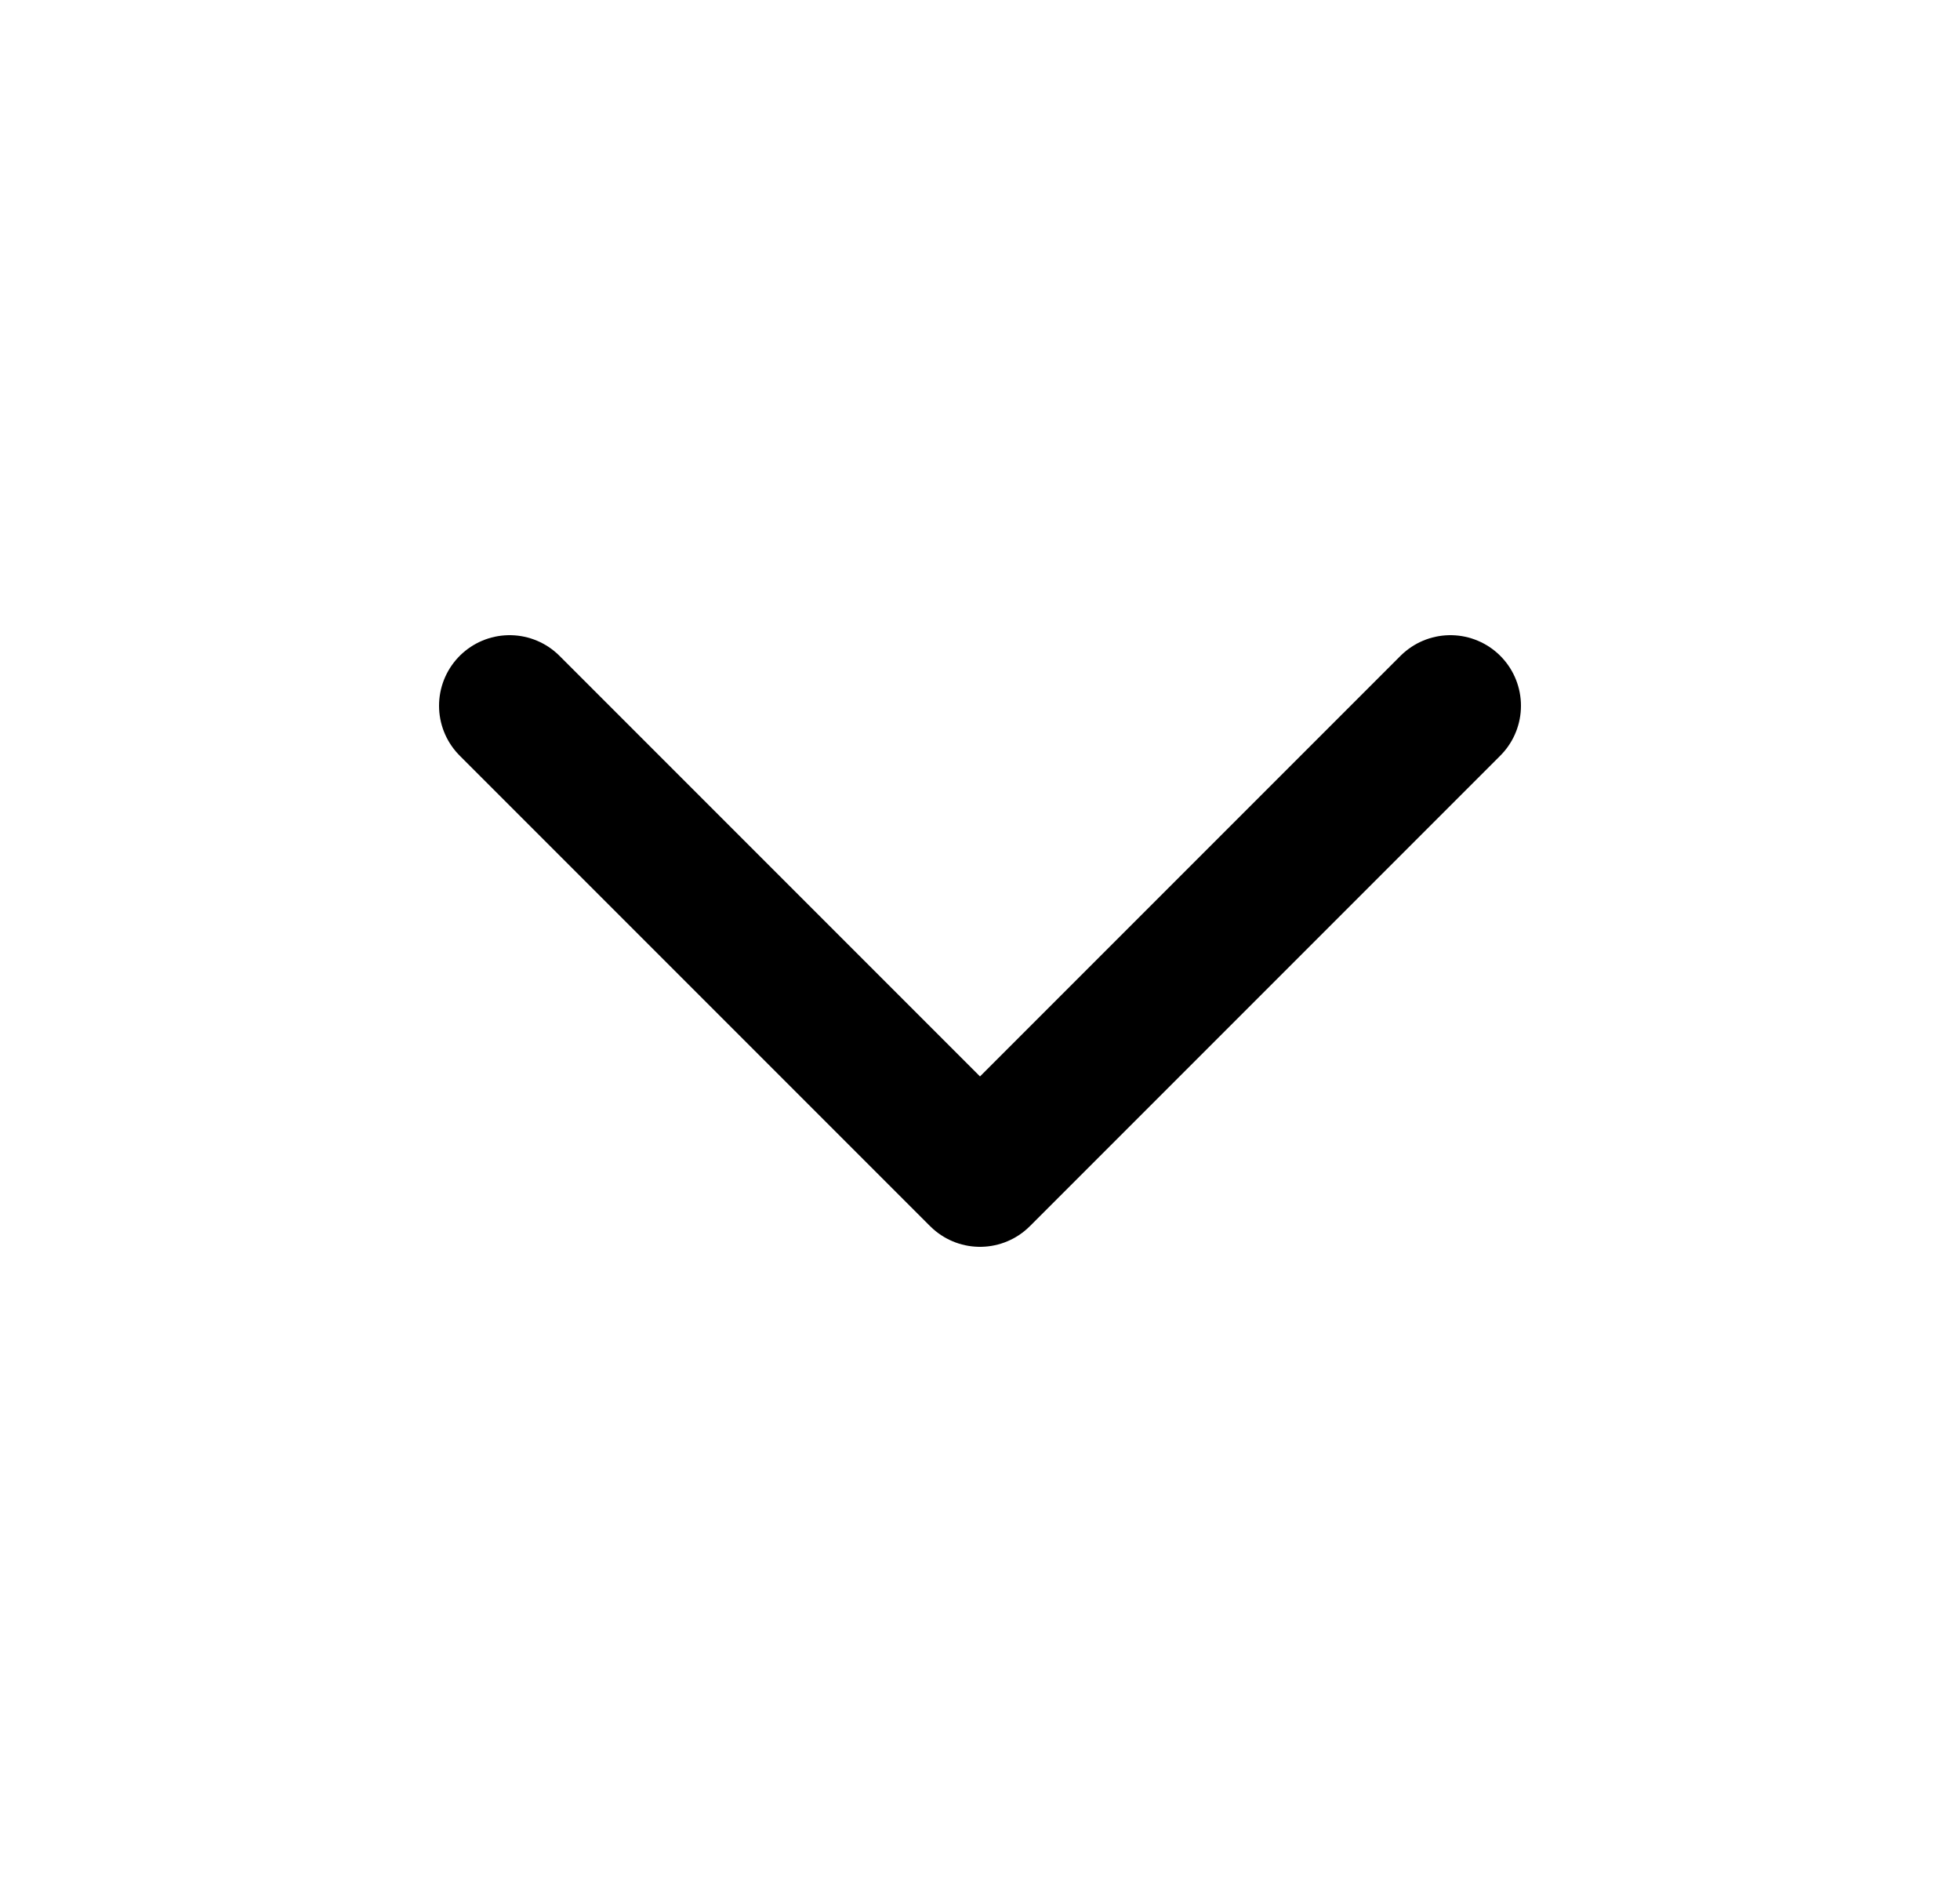
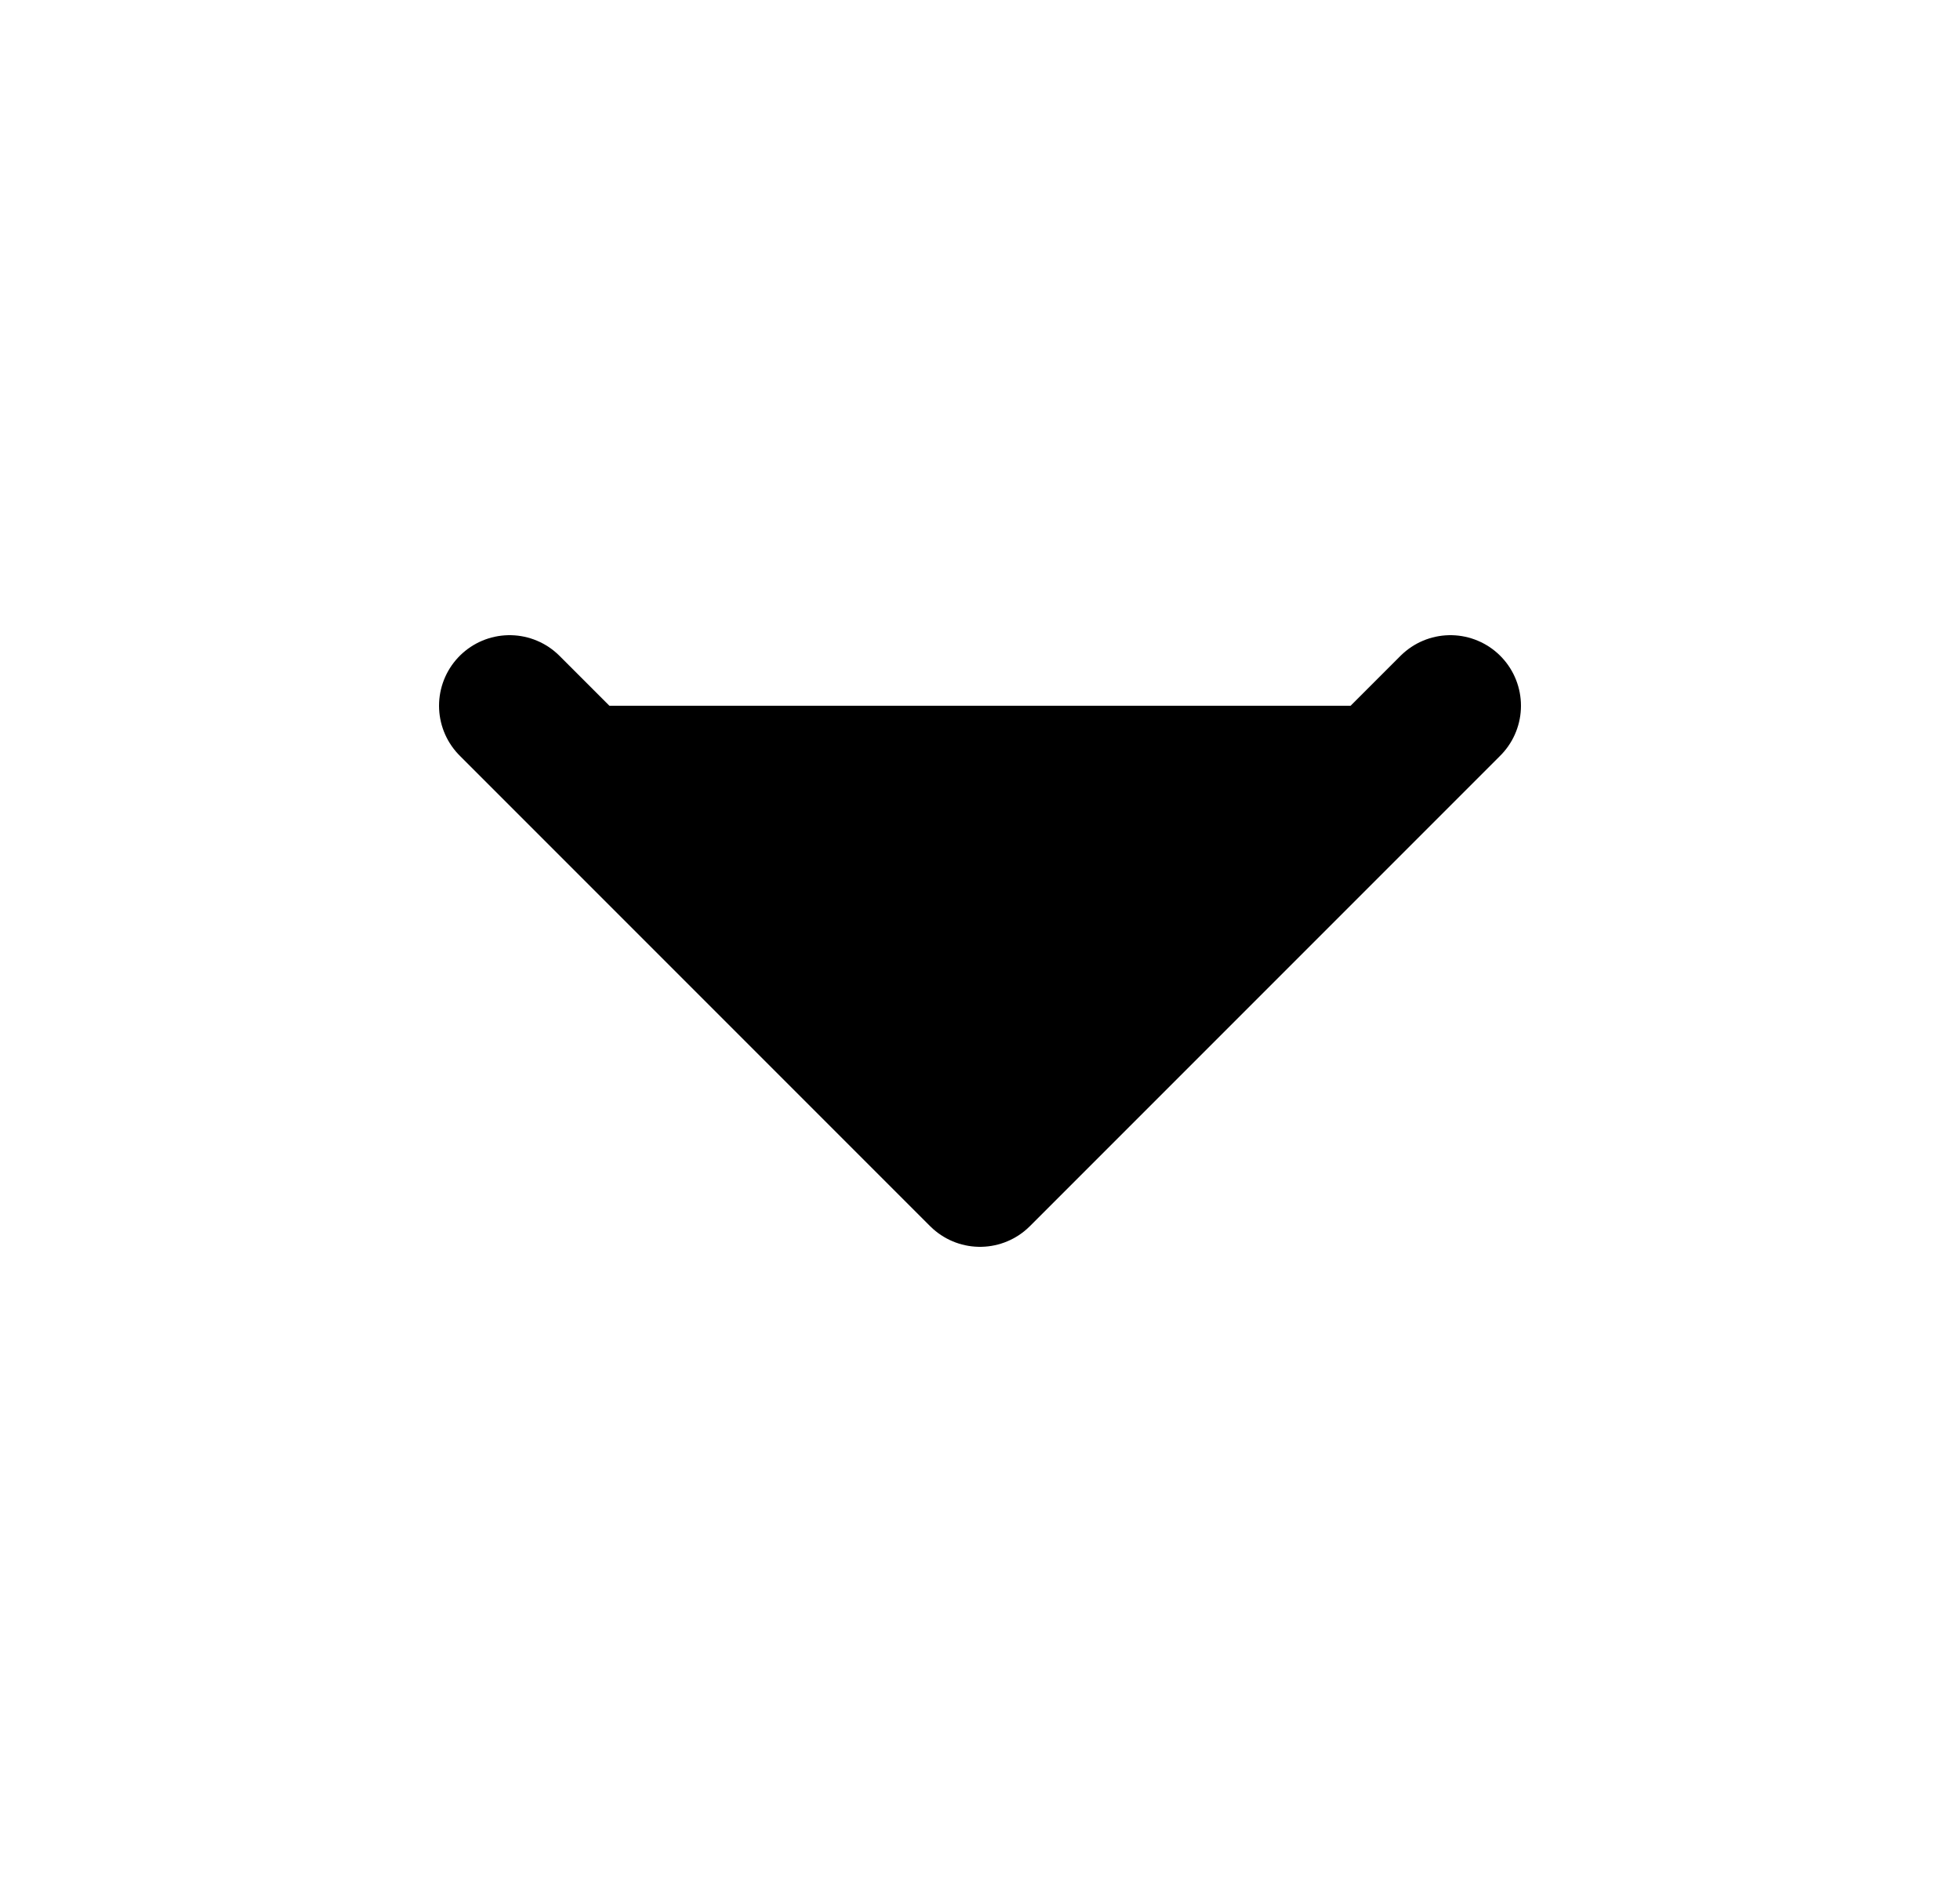
- <svg xmlns="http://www.w3.org/2000/svg" viewBox="0 0 25 24" fill="none">
+ <svg xmlns="http://www.w3.org/2000/svg" viewBox="0 0 25 24" fill="currentColor">
  <path d="M18.5 9L12.5 15L6.5 9" stroke="currentColor" stroke-width="1.8" stroke-miterlimit="10" stroke-linecap="round" stroke-linejoin="round" />
</svg>
